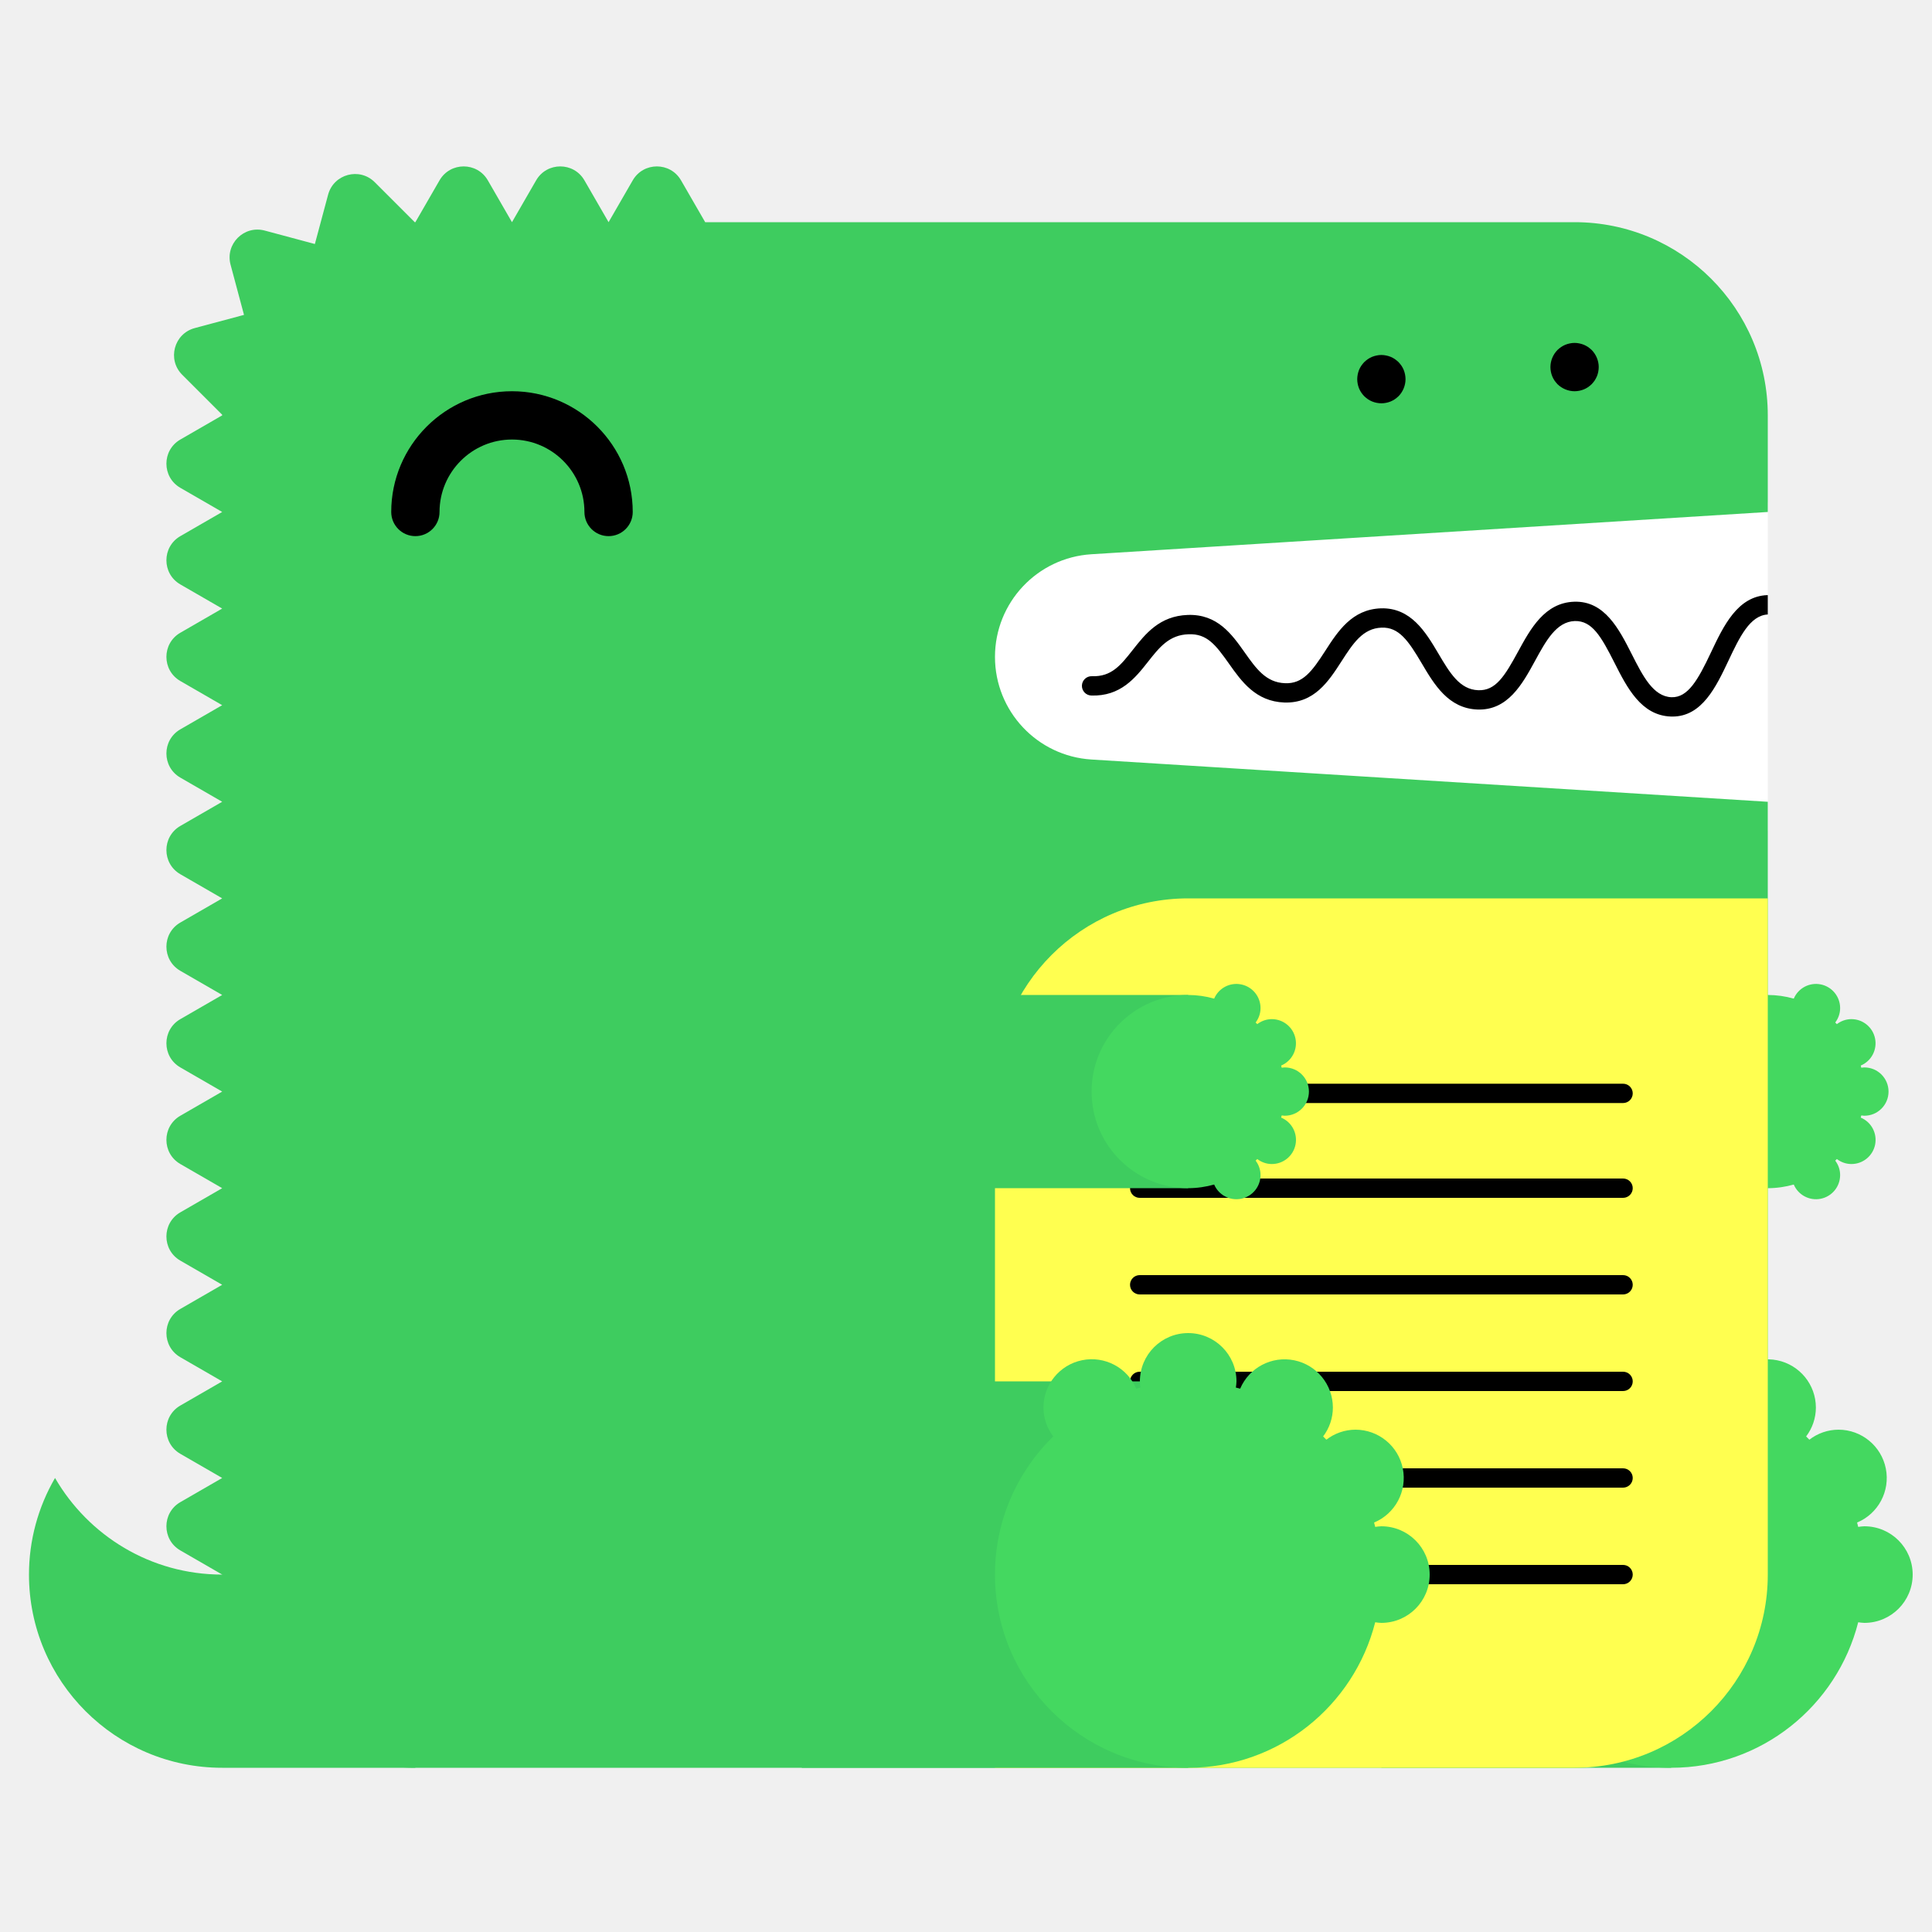
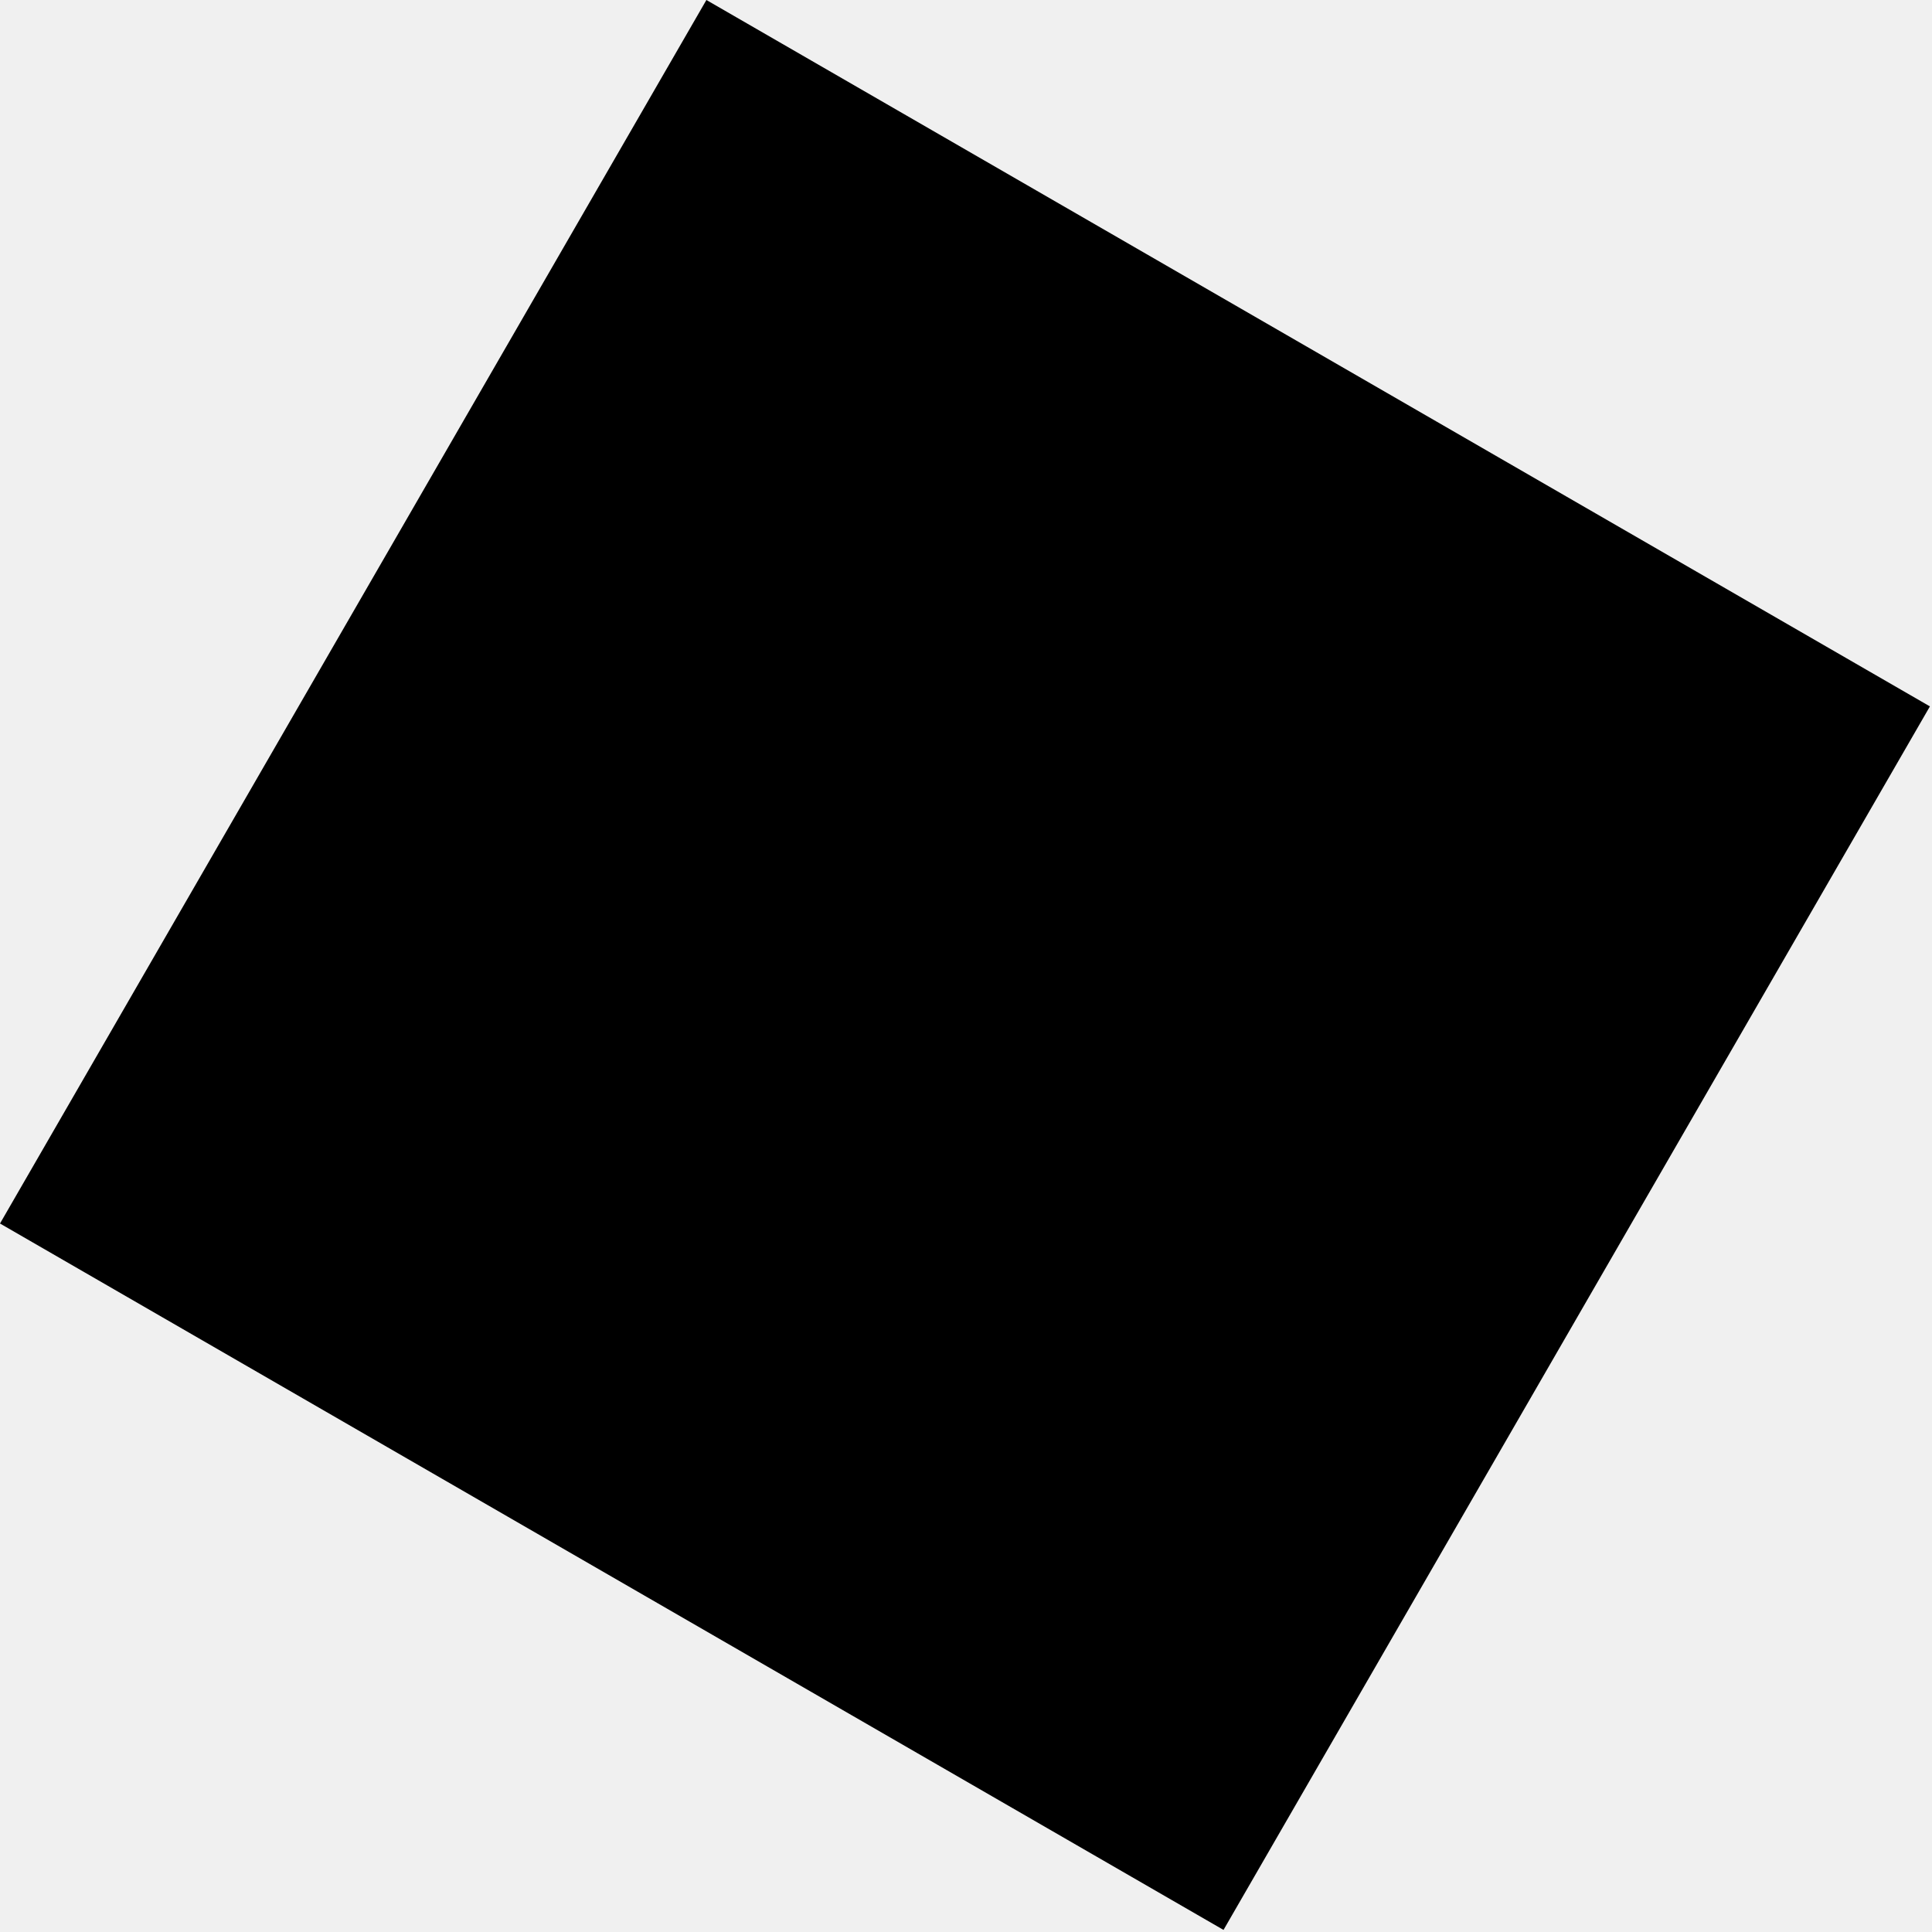
- <svg xmlns="http://www.w3.org/2000/svg" width="200" height="200" viewBox="0 0 200 200">
-   <g fill="none" fill-rule="evenodd">
-     <path fill="#FFF" d="M99 52h84v34H99z" />
-     <path d="M23 163c-7.398 0-13.843-4.027-17.303-10A19.886 19.886 0 0 0 3 163c0 11.046 8.954 20 20 20h20v-20H23z" fill="#3ECC5F" />
-     <path d="M112.98 57.376L183 53V43c0-11.046-8.954-20-20-20H73l-2.5-4.33c-1.112-1.925-3.889-1.925-5 0L63 23l-2.5-4.33c-1.111-1.925-3.889-1.925-5 0L53 23l-2.5-4.33c-1.111-1.925-3.889-1.925-5 0L43 23c-.022 0-.042.003-.065.003l-4.142-4.141c-1.57-1.571-4.252-.853-4.828 1.294l-1.369 5.104-5.192-1.392c-2.148-.575-4.111 1.389-3.535 3.536l1.39 5.193-5.102 1.367c-2.148.576-2.867 3.259-1.296 4.83l4.142 4.142c0 .021-.003.042-.003.064l-4.33 2.5c-1.925 1.111-1.925 3.889 0 5L23 53l-4.33 2.5c-1.925 1.111-1.925 3.889 0 5L23 63l-4.33 2.5c-1.925 1.111-1.925 3.889 0 5L23 73l-4.33 2.5c-1.925 1.111-1.925 3.889 0 5L23 83l-4.33 2.5c-1.925 1.111-1.925 3.889 0 5L23 93l-4.33 2.5c-1.925 1.111-1.925 3.889 0 5L23 103l-4.33 2.5c-1.925 1.111-1.925 3.889 0 5L23 113l-4.33 2.5c-1.925 1.111-1.925 3.889 0 5L23 123l-4.33 2.5c-1.925 1.111-1.925 3.889 0 5L23 133l-4.33 2.5c-1.925 1.111-1.925 3.889 0 5L23 143l-4.33 2.5c-1.925 1.111-1.925 3.889 0 5L23 153l-4.33 2.5c-1.925 1.111-1.925 3.889 0 5L23 163c0 11.046 8.954 20 20 20h120c11.046 0 20-8.954 20-20V83l-70.02-4.376A10.645 10.645 0 0 1 103 68c0-5.621 4.37-10.273 9.98-10.624" fill="#3ECC5F" />
-     <path fill="#3ECC5F" d="M143 183h30v-40h-30z" />
-     <path d="M193 158c-.219 0-.428.037-.639.064-.038-.15-.074-.301-.116-.451A5 5 0 0 0 190.32 148a4.96 4.96 0 0 0-3.016 1.036 26.531 26.531 0 0 0-.335-.336 4.955 4.955 0 0 0 1.011-2.987 5 5 0 0 0-9.599-1.959c-.148-.042-.297-.077-.445-.115.027-.211.064-.42.064-.639a5 5 0 0 0-5-5 5 5 0 0 0-5 5c0 .219.037.428.064.639-.148.038-.297.073-.445.115a4.998 4.998 0 0 0-9.599 1.959c0 1.125.384 2.151 1.011 2.987-3.717 3.632-6.031 8.693-6.031 14.3 0 11.046 8.954 20 20 20 9.339 0 17.16-6.41 19.361-15.064.211.027.42.064.639.064a5 5 0 0 0 5-5 5 5 0 0 0-5-5" fill="#44D860" />
-     <path fill="#3ECC5F" d="M153 123h30v-20h-30z" />
-     <path d="M193 115.5a2.5 2.5 0 1 0 0-5c-.109 0-.214.019-.319.032-.02-.075-.037-.15-.058-.225a2.501 2.501 0 0 0-.963-4.807c-.569 0-1.088.197-1.508.518a6.653 6.653 0 0 0-.168-.168c.314-.417.506-.931.506-1.494a2.5 2.5 0 0 0-4.8-.979A9.987 9.987 0 0 0 183 103c-5.522 0-10 4.478-10 10s4.478 10 10 10c.934 0 1.833-.138 2.69-.377a2.5 2.5 0 0 0 4.8-.979c0-.563-.192-1.077-.506-1.494.057-.055.113-.111.168-.168.42.321.939.518 1.508.518a2.5 2.5 0 0 0 .963-4.807c.021-.074.038-.15.058-.225.105.013.21.032.319.032" fill="#44D860" />
-     <path d="M63 55.5a2.5 2.5 0 0 1-2.5-2.5c0-4.136-3.364-7.5-7.5-7.5s-7.5 3.364-7.5 7.5a2.5 2.5 0 1 1-5 0c0-6.893 5.607-12.5 12.5-12.5S65.5 46.107 65.5 53a2.5 2.5 0 0 1-2.5 2.5" fill="#000" />
-     <path d="M103 183h60c11.046 0 20-8.954 20-20V93h-60c-11.046 0-20 8.954-20 20v70z" fill="#FFFF50" />
-     <path d="M168.02 124h-50.04a1 1 0 1 1 0-2h50.04a1 1 0 1 1 0 2m0 20h-50.04a1 1 0 1 1 0-2h50.04a1 1 0 1 1 0 2m0 20h-50.04a1 1 0 1 1 0-2h50.04a1 1 0 1 1 0 2m0-49.814h-50.04a1 1 0 1 1 0-2h50.04a1 1 0 1 1 0 2m0 19.814h-50.04a1 1 0 1 1 0-2h50.04a1 1 0 1 1 0 2m0 20h-50.04a1 1 0 1 1 0-2h50.04a1 1 0 1 1 0 2M183 61.611c-.012 0-.022-.006-.034-.005-3.09.105-4.552 3.196-5.842 5.923-1.346 2.85-2.387 4.703-4.093 4.647-1.889-.068-2.969-2.202-4.113-4.46-1.314-2.594-2.814-5.536-5.963-5.426-3.046.104-4.513 2.794-5.807 5.167-1.377 2.528-2.314 4.065-4.121 3.994-1.927-.07-2.951-1.805-4.136-3.813-1.321-2.236-2.848-4.75-5.936-4.664-2.994.103-4.465 2.385-5.763 4.4-1.373 2.13-2.335 3.428-4.165 3.351-1.973-.07-2.992-1.51-4.171-3.177-1.324-1.873-2.816-3.993-5.895-3.89-2.928.1-4.399 1.97-5.696 3.618-1.232 1.564-2.194 2.802-4.229 2.724a1 1 0 0 0-.072 2c3.017.101 4.545-1.8 5.872-3.487 1.177-1.496 2.193-2.787 4.193-2.855 1.926-.082 2.829 1.115 4.195 3.045 1.297 1.834 2.769 3.914 5.731 4.021 3.103.104 4.596-2.215 5.918-4.267 1.182-1.834 2.202-3.417 4.15-3.484 1.793-.067 2.769 1.35 4.145 3.681 1.297 2.197 2.766 4.686 5.787 4.796 3.125.108 4.634-2.62 5.949-5.035 1.139-2.088 2.214-4.06 4.119-4.126 1.793-.042 2.728 1.595 4.111 4.33 1.292 2.553 2.757 5.445 5.825 5.556l.169.003c3.064 0 4.518-3.075 5.805-5.794 1.139-2.41 2.217-4.68 4.067-4.773v-2z" fill="#000" />
-     <path fill="#3ECC5F" d="M83 183h40v-40H83z" />
-     <path d="M143 158c-.219 0-.428.037-.639.064-.038-.15-.074-.301-.116-.451A5 5 0 0 0 140.32 148a4.96 4.96 0 0 0-3.016 1.036 26.531 26.531 0 0 0-.335-.336 4.955 4.955 0 0 0 1.011-2.987 5 5 0 0 0-9.599-1.959c-.148-.042-.297-.077-.445-.115.027-.211.064-.42.064-.639a5 5 0 0 0-5-5 5 5 0 0 0-5 5c0 .219.037.428.064.639-.148.038-.297.073-.445.115a4.998 4.998 0 0 0-9.599 1.959c0 1.125.384 2.151 1.011 2.987-3.717 3.632-6.031 8.693-6.031 14.3 0 11.046 8.954 20 20 20 9.339 0 17.16-6.41 19.361-15.064.211.027.42.064.639.064a5 5 0 0 0 5-5 5 5 0 0 0-5-5" fill="#44D860" />
-     <path fill="#3ECC5F" d="M83 123h40v-20H83z" />
-     <path d="M133 115.5a2.5 2.5 0 1 0 0-5c-.109 0-.214.019-.319.032-.02-.075-.037-.15-.058-.225a2.501 2.501 0 0 0-.963-4.807c-.569 0-1.088.197-1.508.518a6.653 6.653 0 0 0-.168-.168c.314-.417.506-.931.506-1.494a2.5 2.5 0 0 0-4.8-.979A9.987 9.987 0 0 0 123 103c-5.522 0-10 4.478-10 10s4.478 10 10 10c.934 0 1.833-.138 2.69-.377a2.5 2.5 0 0 0 4.8-.979c0-.563-.192-1.077-.506-1.494.057-.055.113-.111.168-.168.42.321.939.518 1.508.518a2.5 2.5 0 0 0 .963-4.807c.021-.074.038-.15.058-.225.105.013.21.032.319.032" fill="#44D860" />
-     <path d="M143 41.75c-.16 0-.33-.02-.49-.05a2.52 2.52 0 0 1-.47-.14c-.15-.06-.29-.14-.431-.23-.13-.09-.259-.2-.38-.31-.109-.12-.219-.24-.309-.38s-.17-.28-.231-.43a2.619 2.619 0 0 1-.189-.96c0-.16.02-.33.05-.49.03-.16.08-.31.139-.47.061-.15.141-.29.231-.43.09-.13.2-.26.309-.38.121-.11.25-.22.38-.31.141-.09.281-.17.431-.23.149-.06.31-.11.47-.14.32-.07.65-.07.98 0 .159.03.32.08.47.14.149.06.29.14.43.23.13.09.259.2.38.31.11.12.22.25.31.38.09.14.17.28.23.43.06.16.11.31.14.47.029.16.05.33.05.49 0 .66-.271 1.31-.73 1.77-.121.11-.25.22-.38.31-.14.09-.281.17-.43.23a2.565 2.565 0 0 1-.96.19m20-1.25c-.66 0-1.3-.27-1.771-.73a3.802 3.802 0 0 1-.309-.38c-.09-.14-.17-.28-.231-.43a2.619 2.619 0 0 1-.189-.96c0-.66.27-1.3.729-1.77.121-.11.25-.22.38-.31.141-.09.281-.17.431-.23.149-.06.31-.11.47-.14.32-.07.66-.07.98 0 .159.03.32.08.47.14.149.06.29.14.43.23.13.09.259.2.38.31.459.47.73 1.11.73 1.77 0 .16-.021.33-.05.49-.03.16-.08.32-.14.47-.07.15-.14.29-.23.43-.09.13-.2.26-.31.38-.121.11-.25.22-.38.31-.14.09-.281.17-.43.23a2.565 2.565 0 0 1-.96.19" fill="#000" />
-   </g>
+ <svg xmlns="http://www.w3.org/2000/svg" width="547" height="547" viewBox="0 0 547 547" fill="none">
+   <path d="M346.41 546.41L546.41 200L200 -4.76837e-07L-2.47772e-06 346.41L346.41 546.41Z" fill="black" />
</svg>
